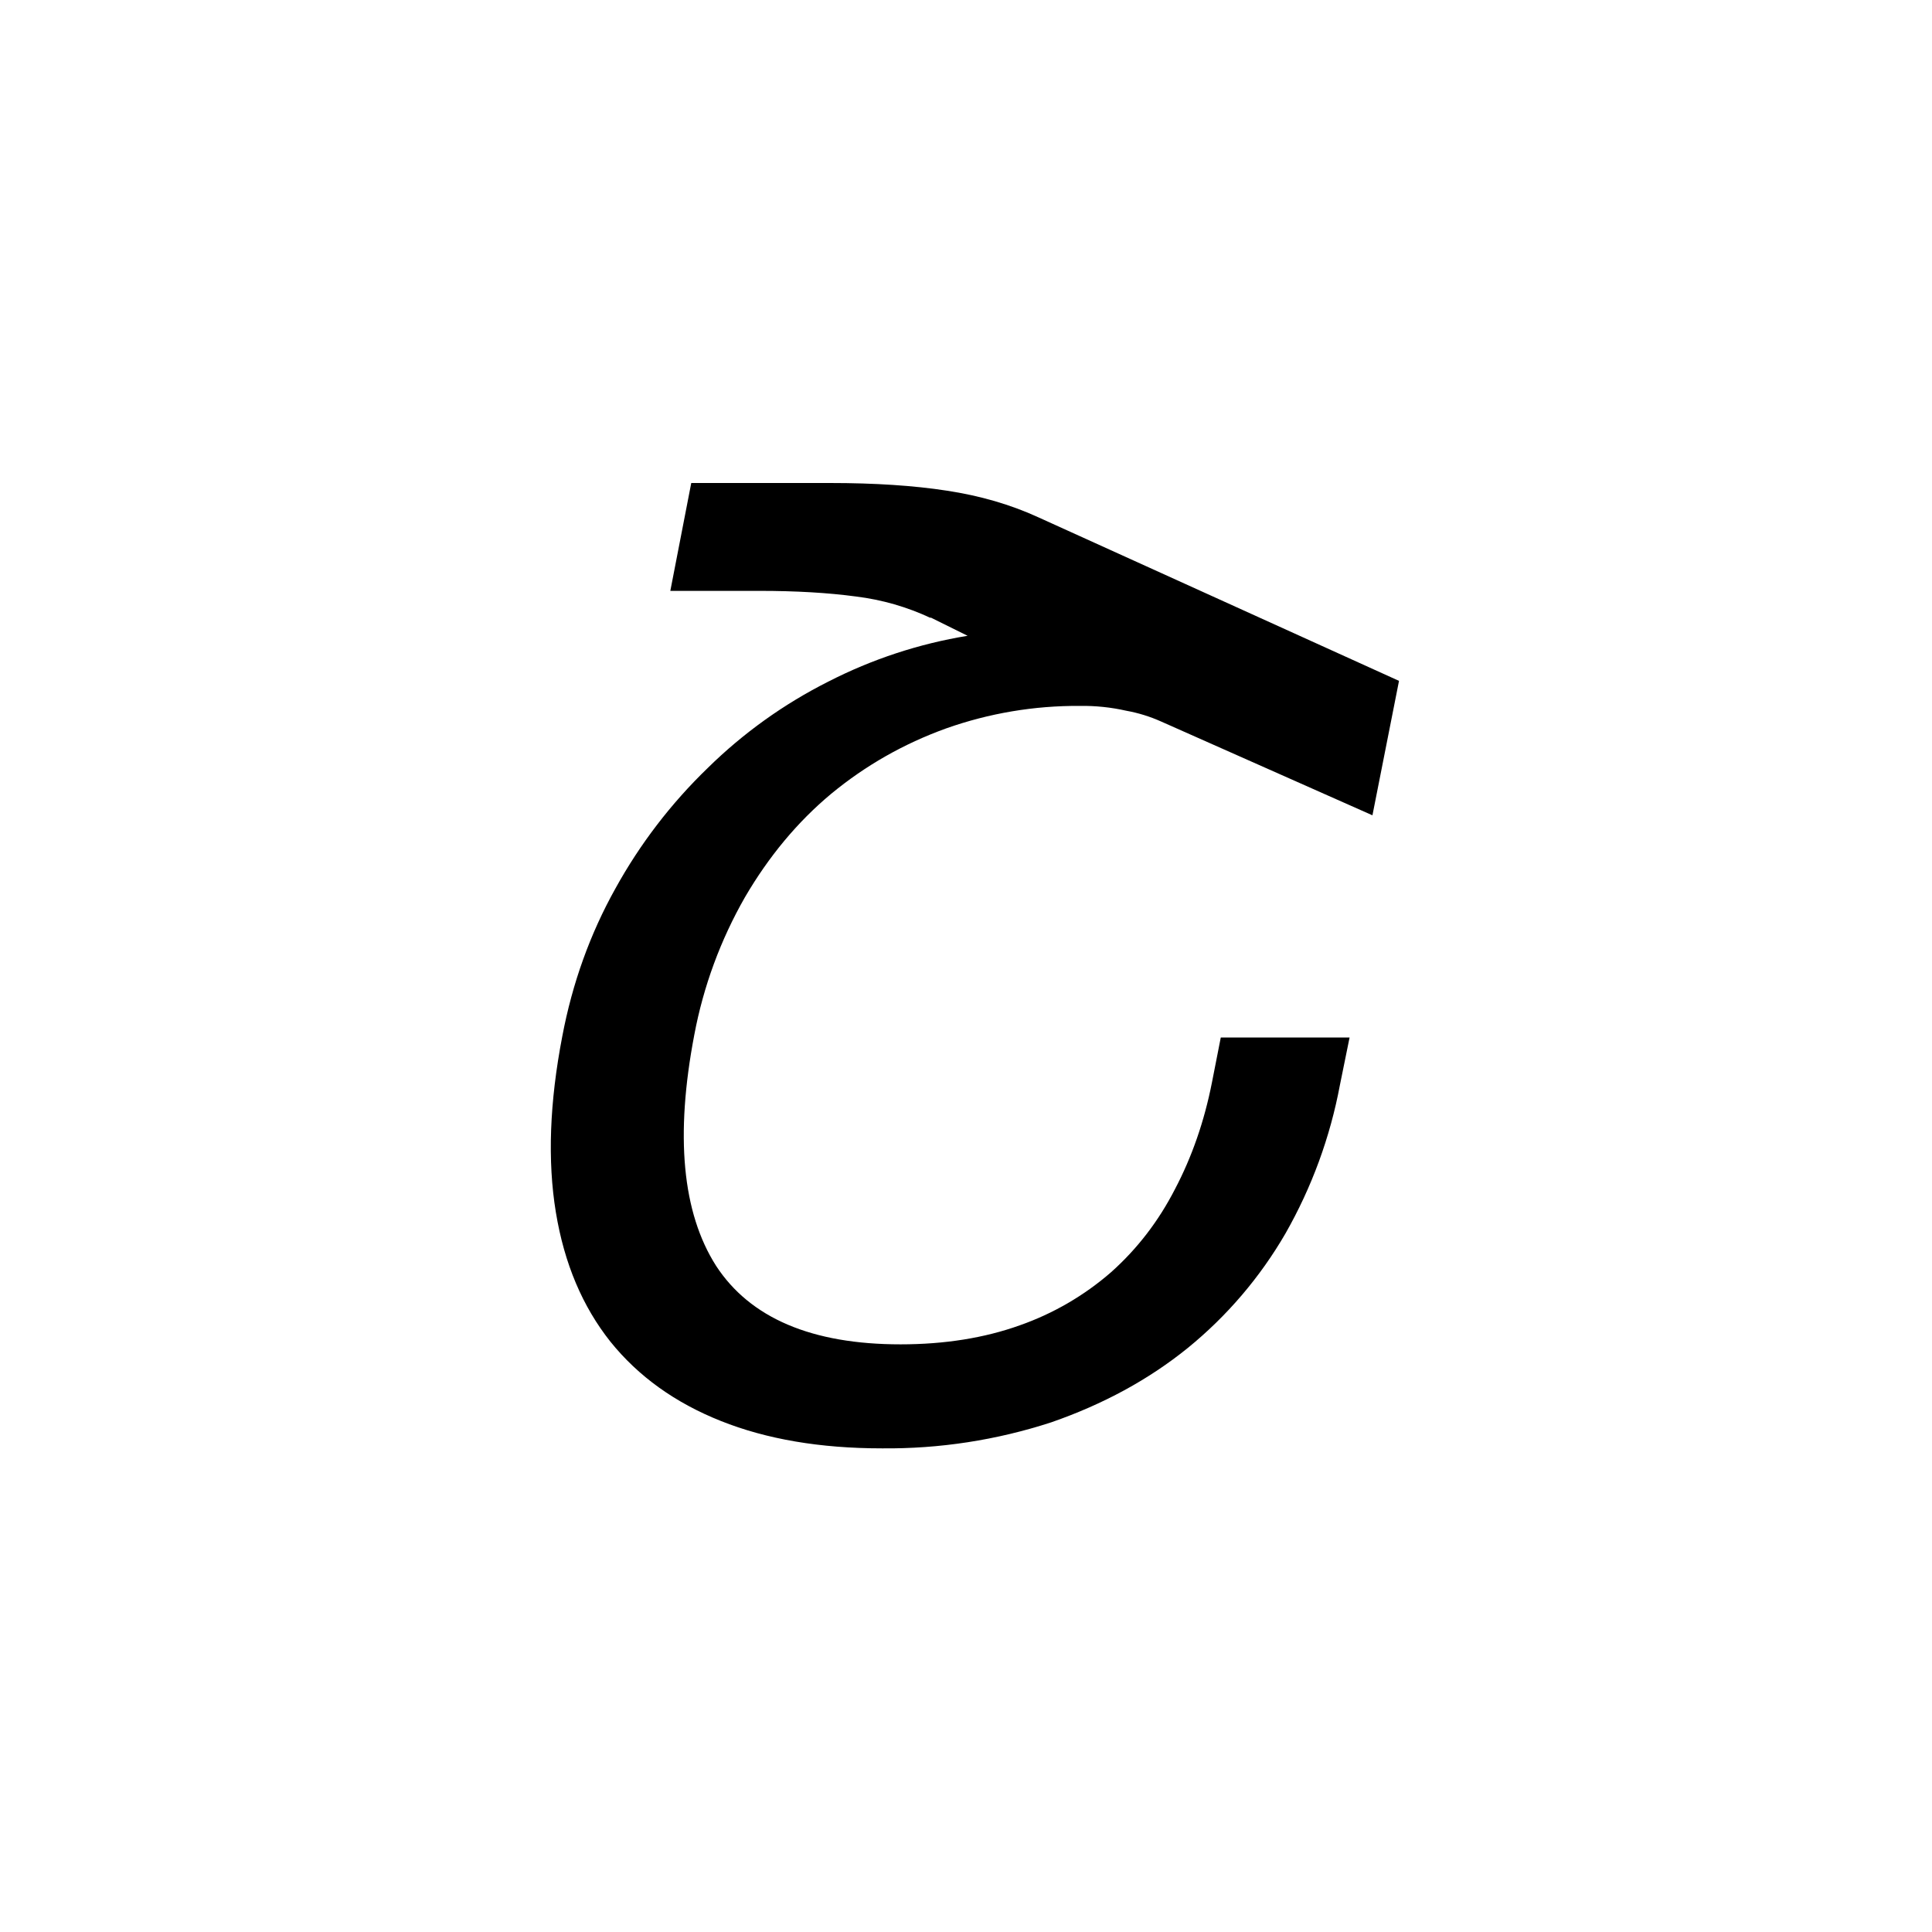
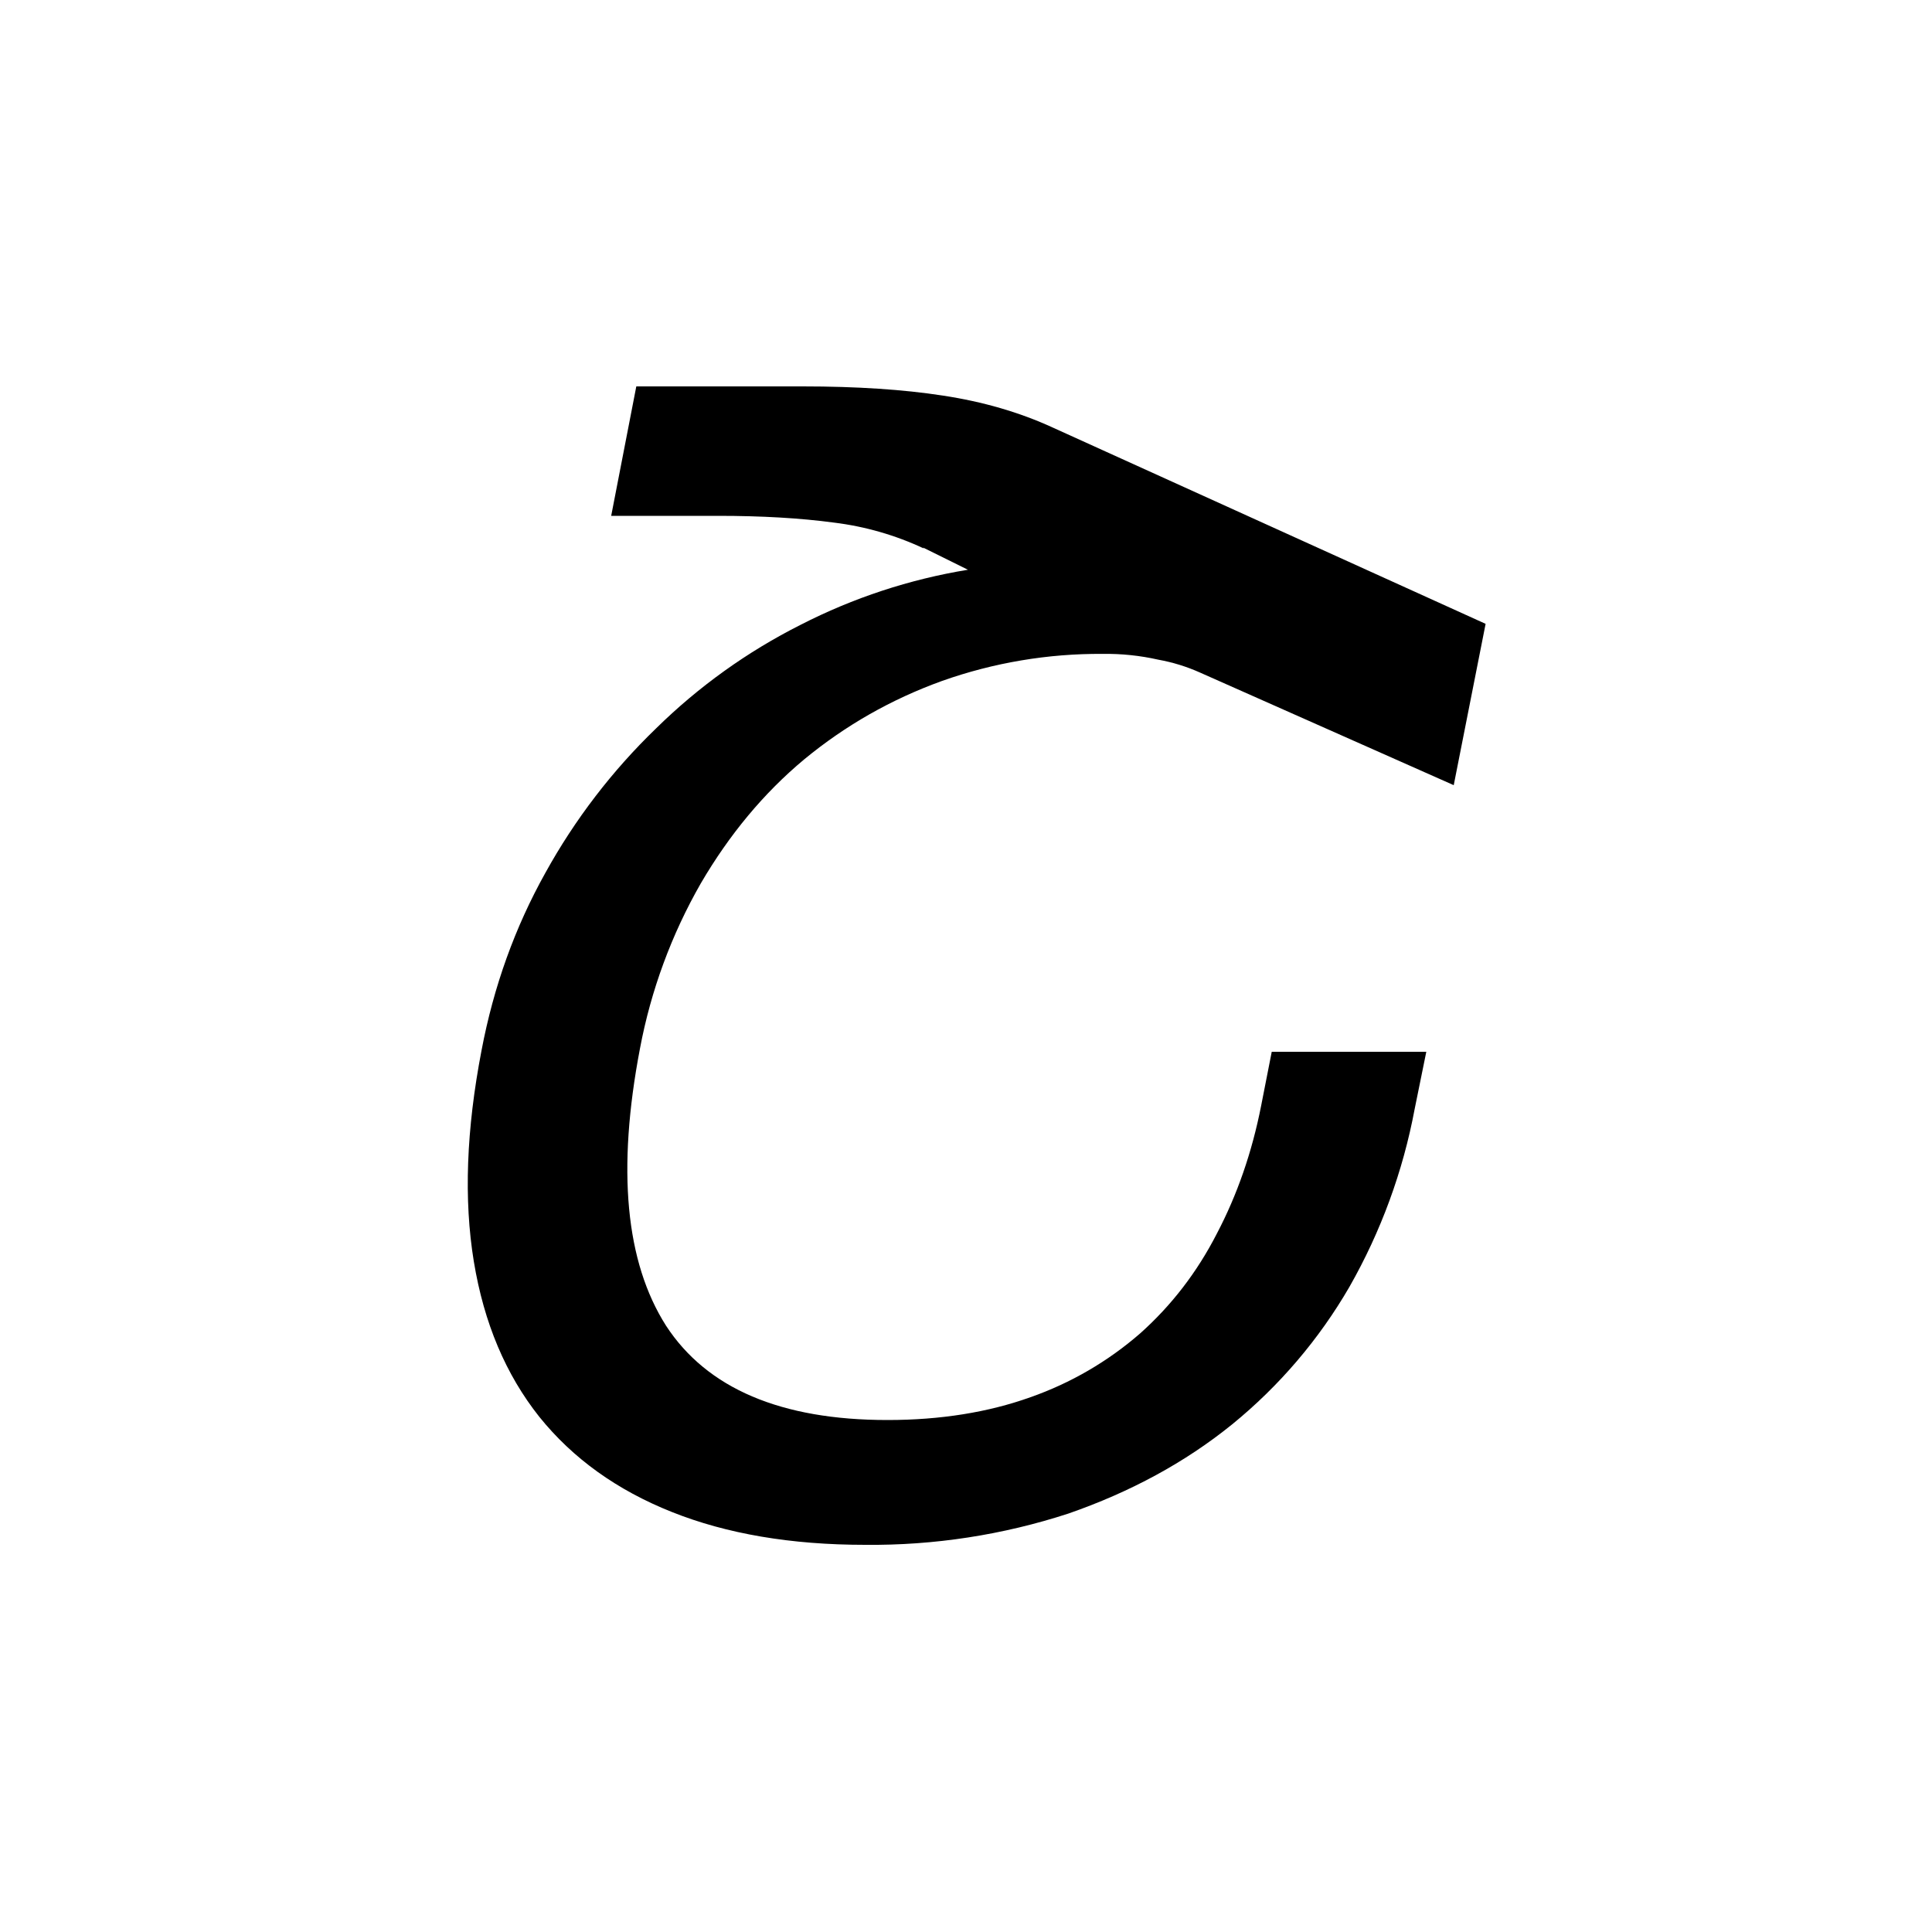
- <svg xmlns="http://www.w3.org/2000/svg" width="24" height="24" viewBox="0 0 24 24">
+ <svg xmlns="http://www.w3.org/2000/svg" width="20" height="20" viewBox="2 2 20 20">
  <path d="M11.564 7.678a3.073 3.073 0 0 0-.93-.268c-.35-.047-.75-.07-1.197-.07h-1.11L8.587 6h1.723c.558 0 1.042.032 1.45.095.416.063.794.173 1.136.33l4.483 2.033-.33 1.67-2.625-1.165a1.867 1.867 0 0 0-.433-.134 2.45 2.45 0 0 0-.576-.06 4.88 4.88 0 0 0-1.663.28c-.526.19-1 .46-1.427.812-.42.35-.776.78-1.07 1.283a5.48 5.48 0 0 0-.63 1.71c-.24 1.255-.15 2.21.27 2.87.424.65 1.19.976 2.292.976.55 0 1.044-.08 1.48-.236a3.488 3.488 0 0 0 1.135-.66c.325-.29.59-.634.795-1.034.21-.4.363-.84.458-1.322l.11-.56h1.6l-.12.59a5.925 5.925 0 0 1-.676 1.844 5.19 5.19 0 0 1-1.214 1.423c-.488.395-1.053.7-1.694.923a6.573 6.573 0 0 1-2.106.324c-.767 0-1.434-.114-2-.34-.568-.226-1.025-.554-1.372-.985-.347-.437-.573-.97-.678-1.608-.105-.64-.078-1.366.08-2.186.125-.66.346-1.274.66-1.836A6.332 6.332 0 0 1 8.792 9.54a5.955 5.955 0 0 1 1.496-1.072 5.87 5.87 0 0 1 1.732-.57l-.465-.23" />
</svg>
